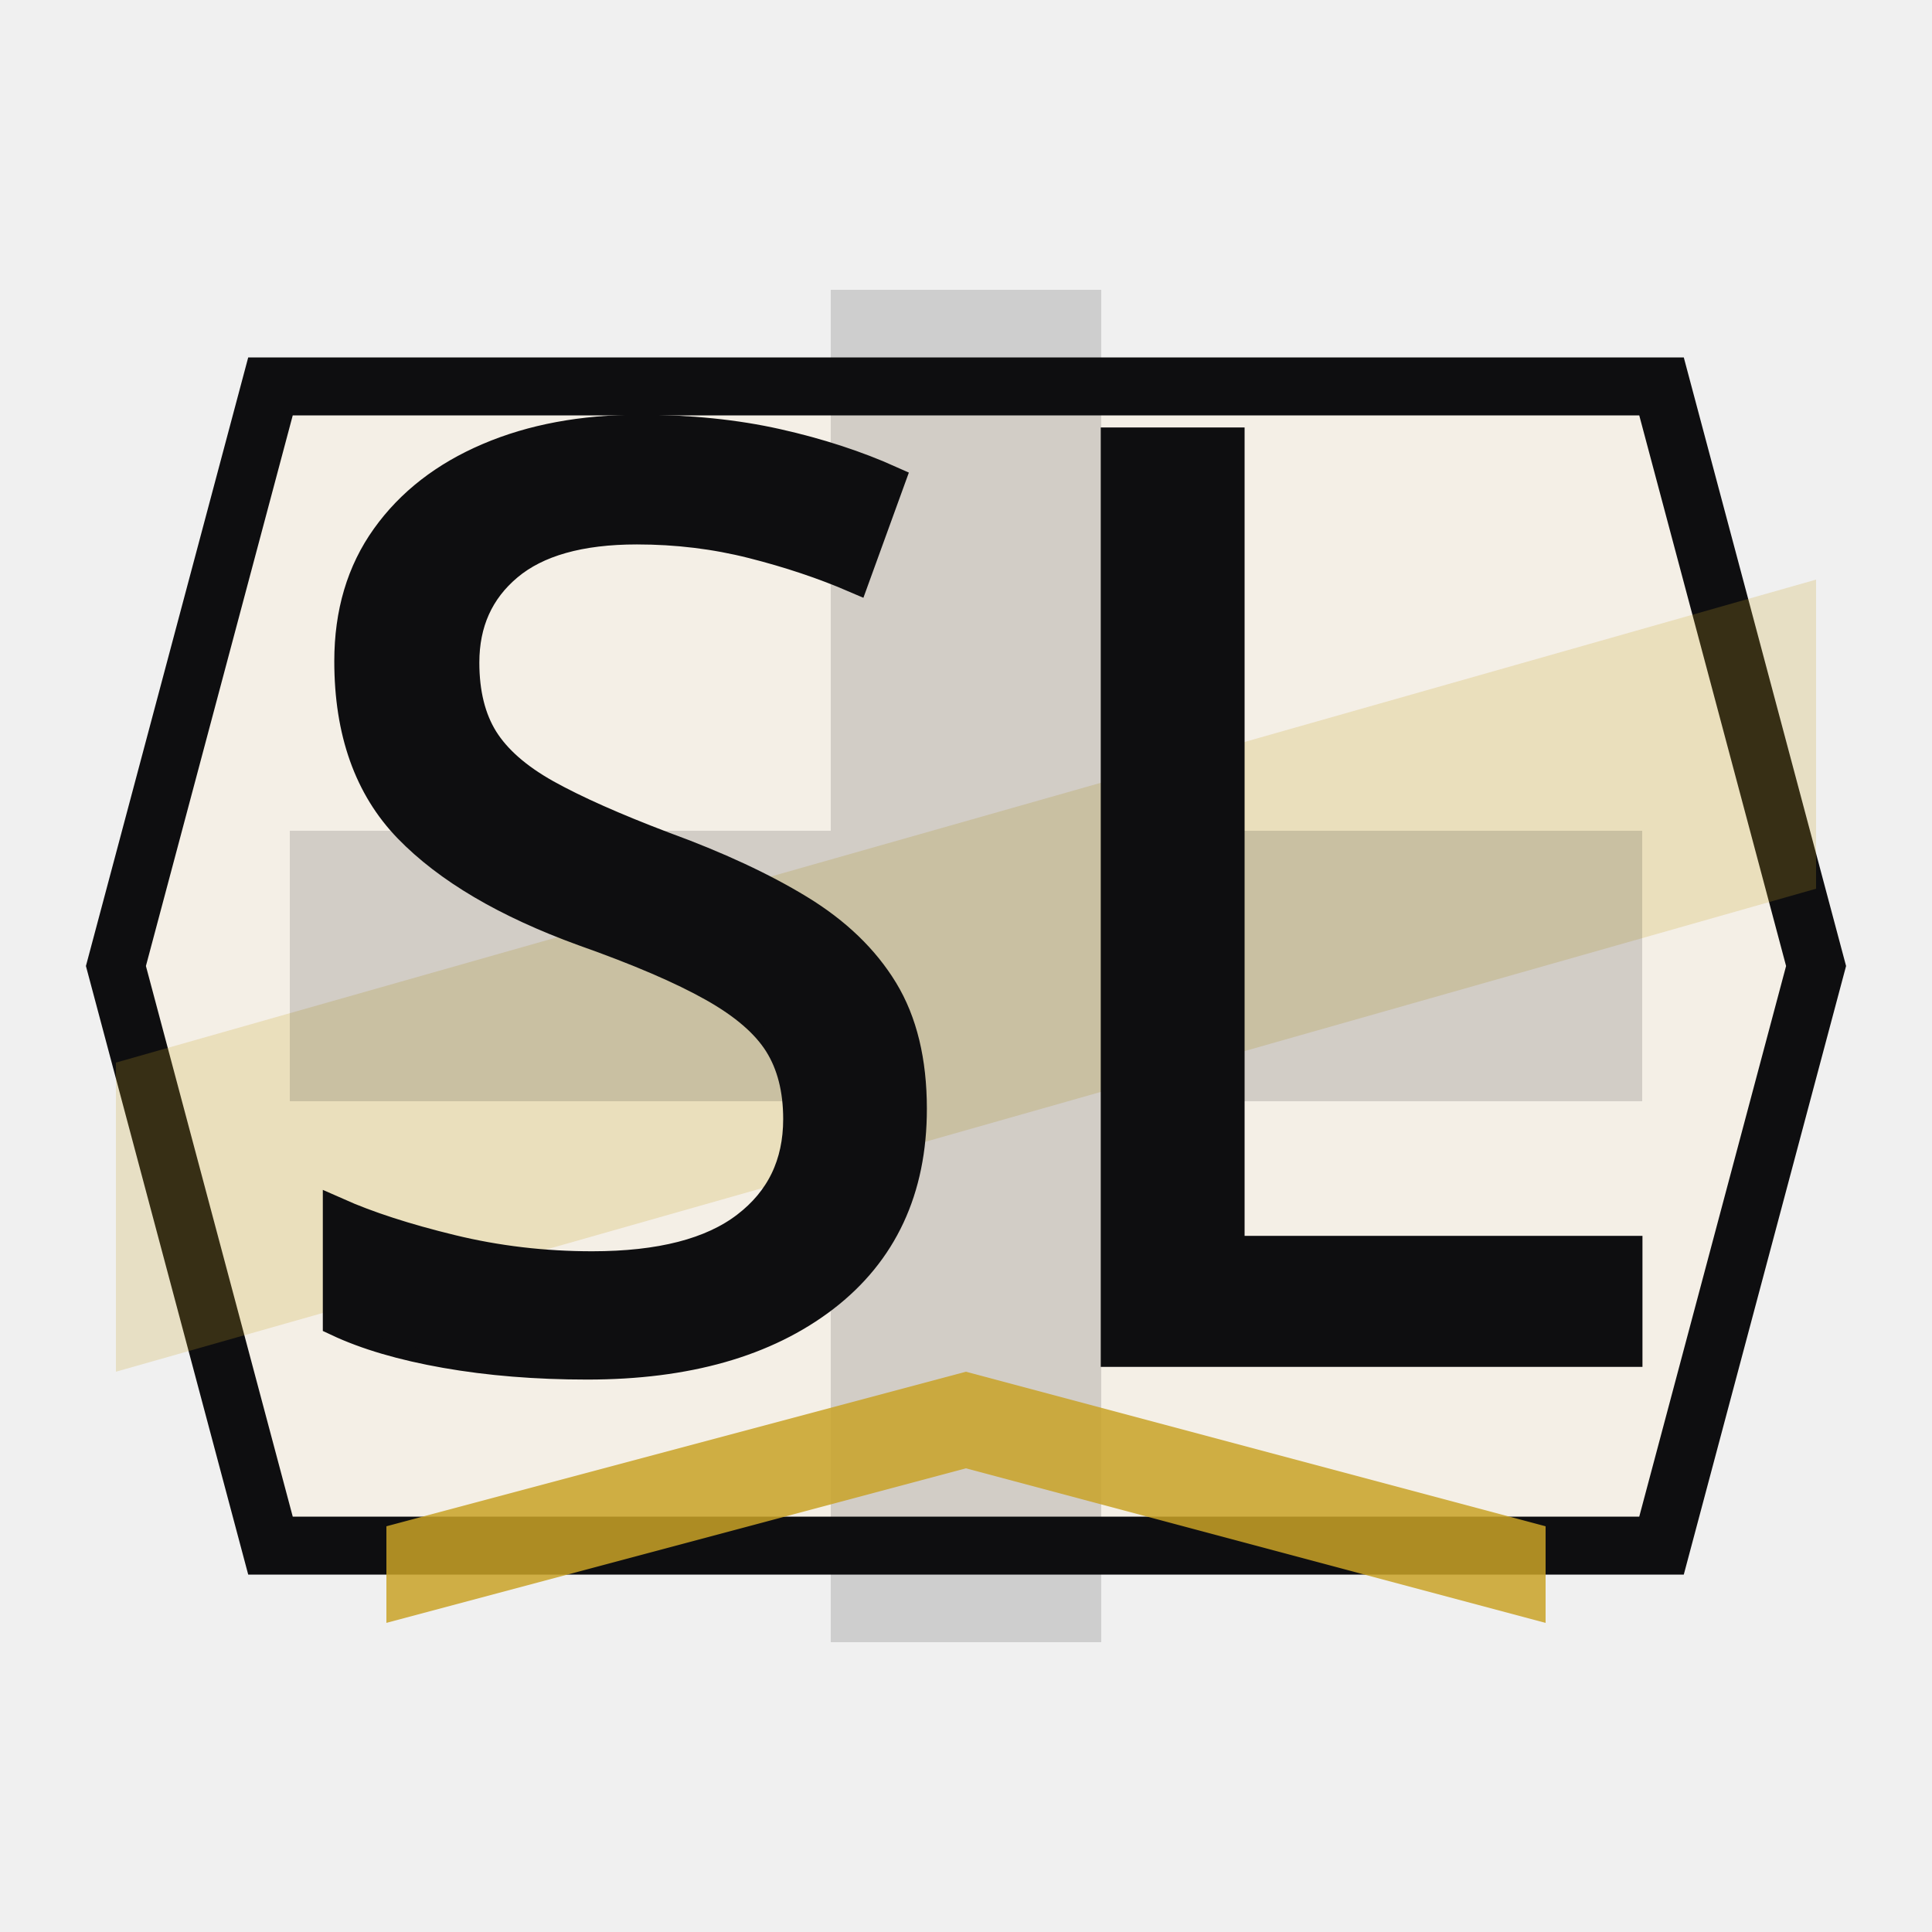
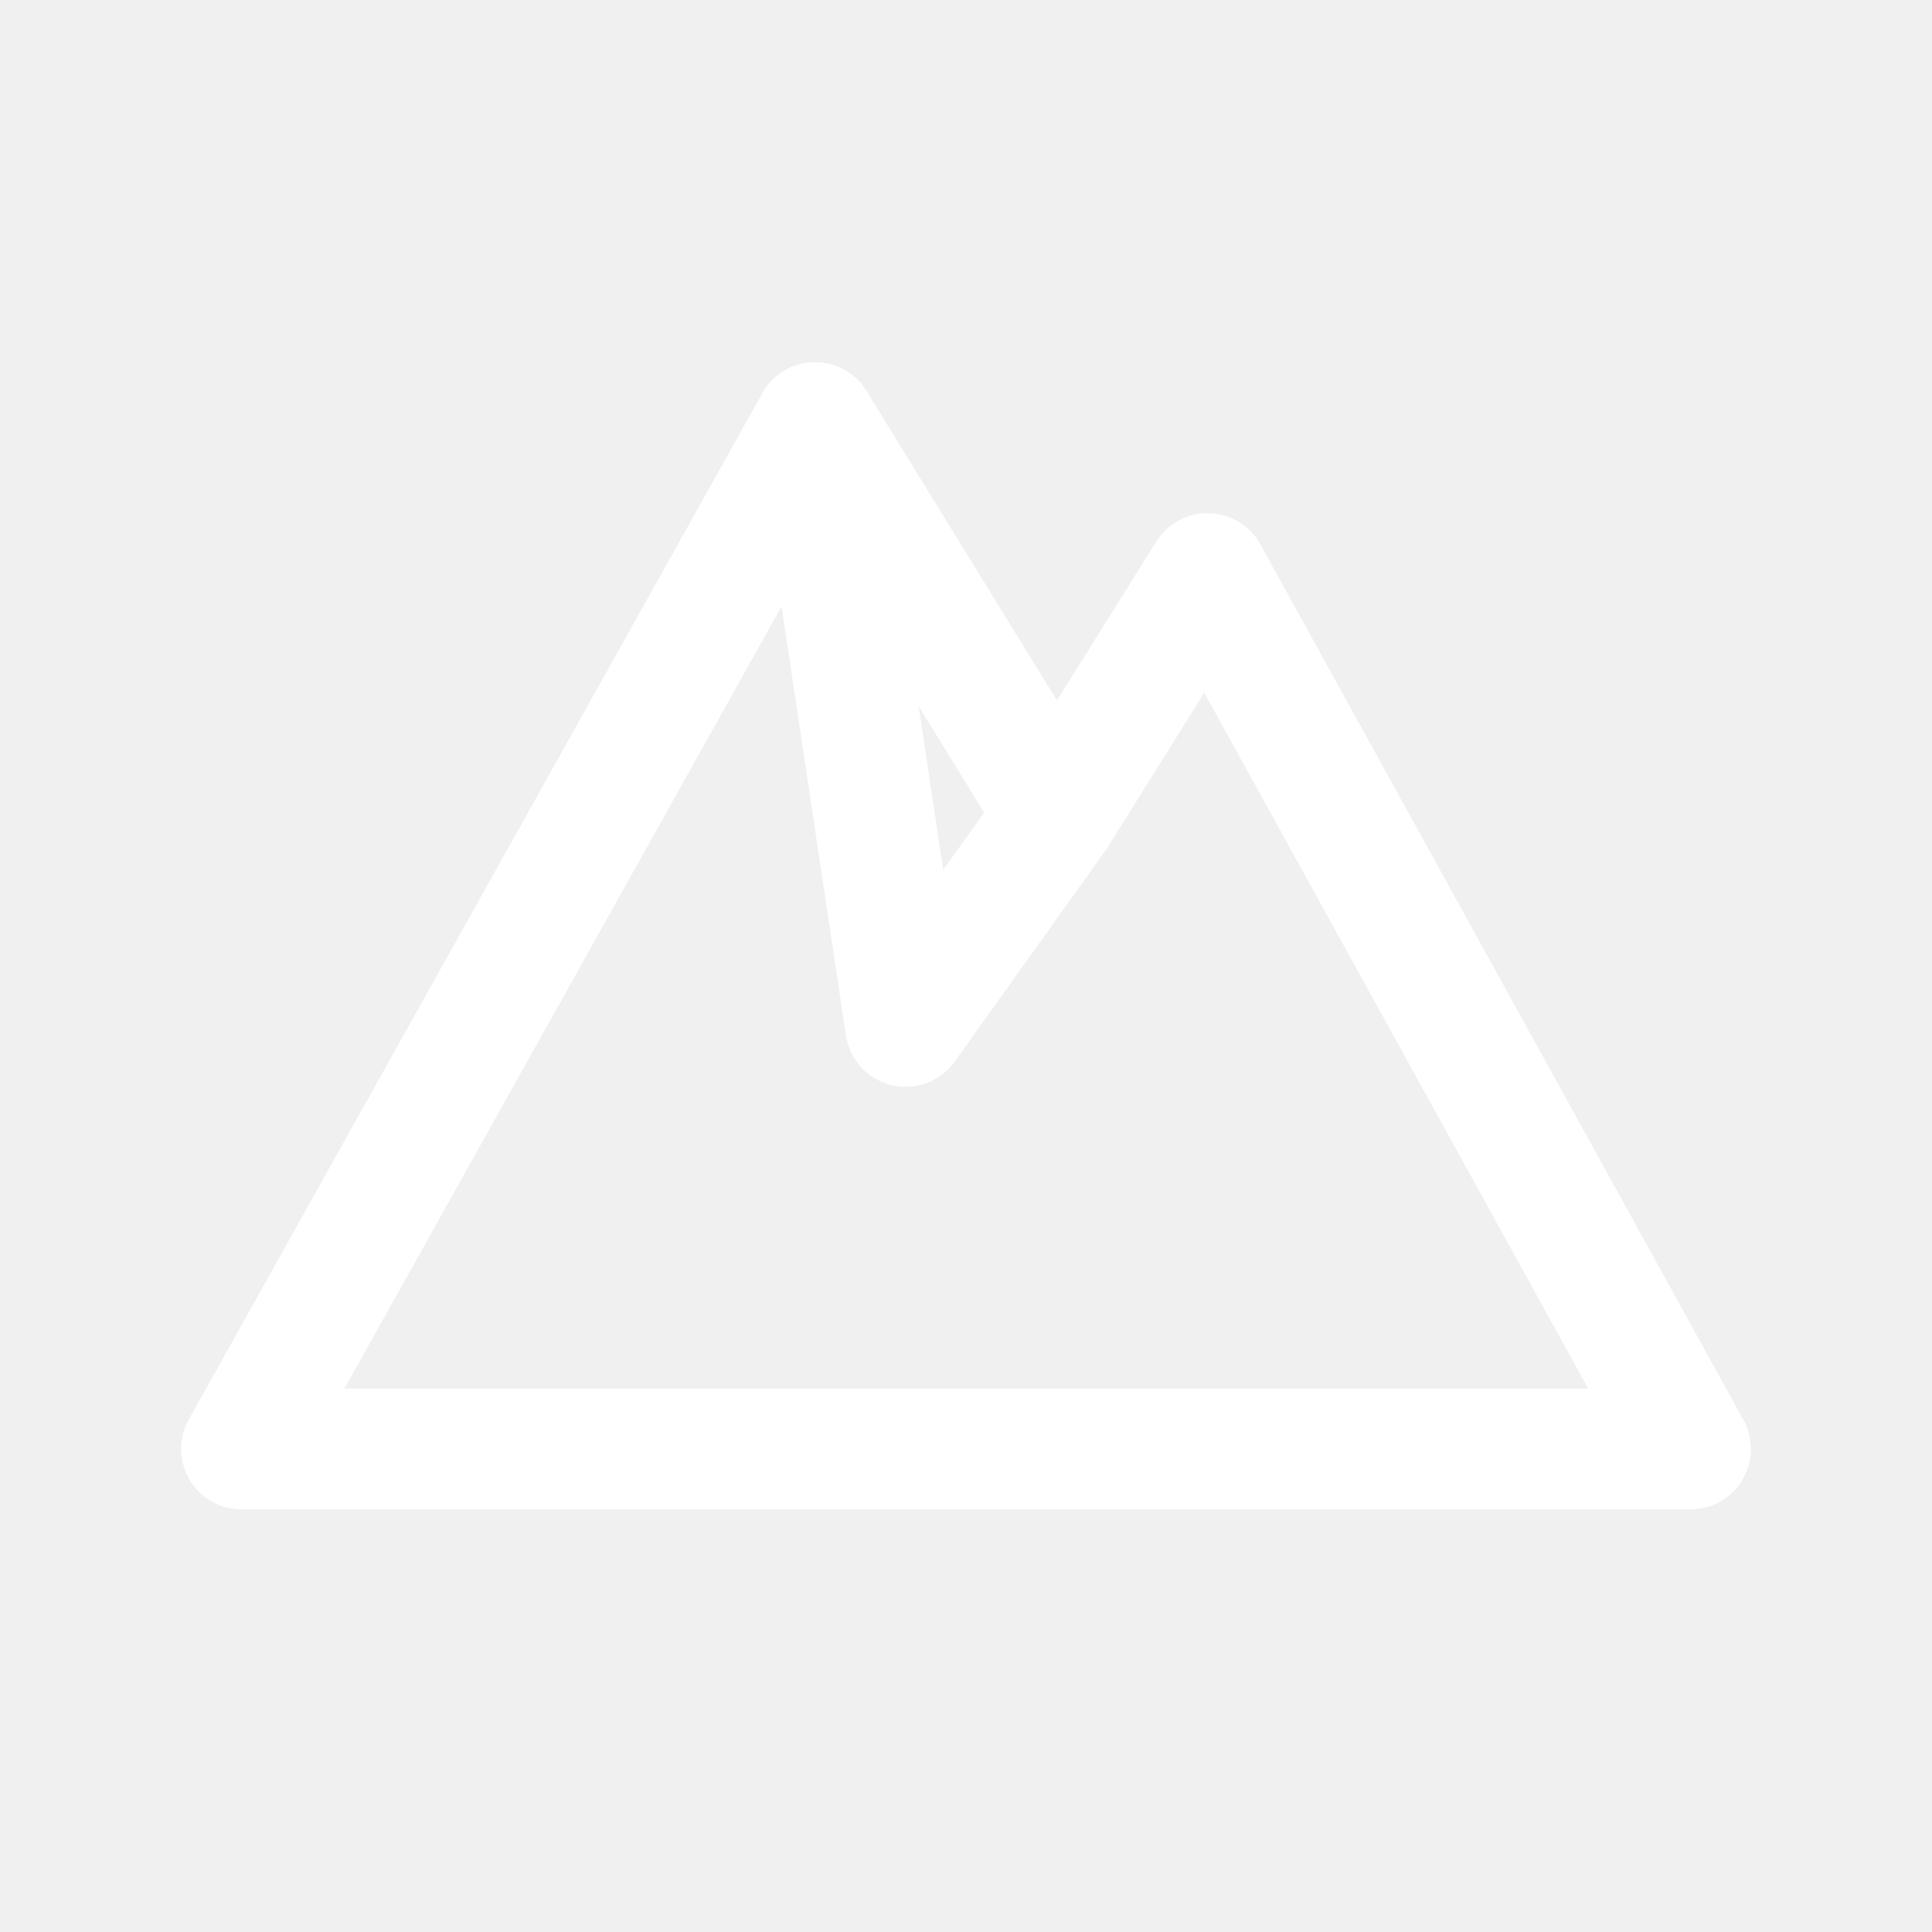
- <svg xmlns="http://www.w3.org/2000/svg" viewBox="0 0 200 200">
-   <path d="M28 40 L172 40 L188 100 L172 160 L28 160 L12 100 Z" fill="#F4EFE6" stroke="#0E0E10" stroke-width="6" />
-   <path d="M12 110 L188 60 L188 92 L12 142 Z" fill="#C9A227" opacity="0.22" />
-   <path d="M86 30 L114 30 L114 86 L170 86 L170 114 L114 114 L114 170 L86 170 L86 114 L30 114 L30 86 L86 86 Z" fill="#0E0E10" opacity="0.15" />
-   <path d="M40 158 L100 142 L160 158 L160 168 L100 152 L40 168 Z" fill="#C9A227" opacity="0.85" />
-   <text x="100" y="140" text-anchor="middle" font-family="Anton, Impact, 'Archivo Black', sans-serif" font-weight="400" font-size="132" fill="#0E0E10" stroke="#0E0E10" stroke-width="3" paint-order="stroke fill" letter-spacing="2">SL</text>
+ <svg xmlns="http://www.w3.org/2000/svg" viewBox="0 0 64 64" fill="none" stroke="white" stroke-width="4" stroke-linecap="round" stroke-linejoin="round">
+   <path d="M8 48L27 14l8 13 5-8 16 29z" />
+   <path d="M27 14l3 20 5-7" />
</svg>
